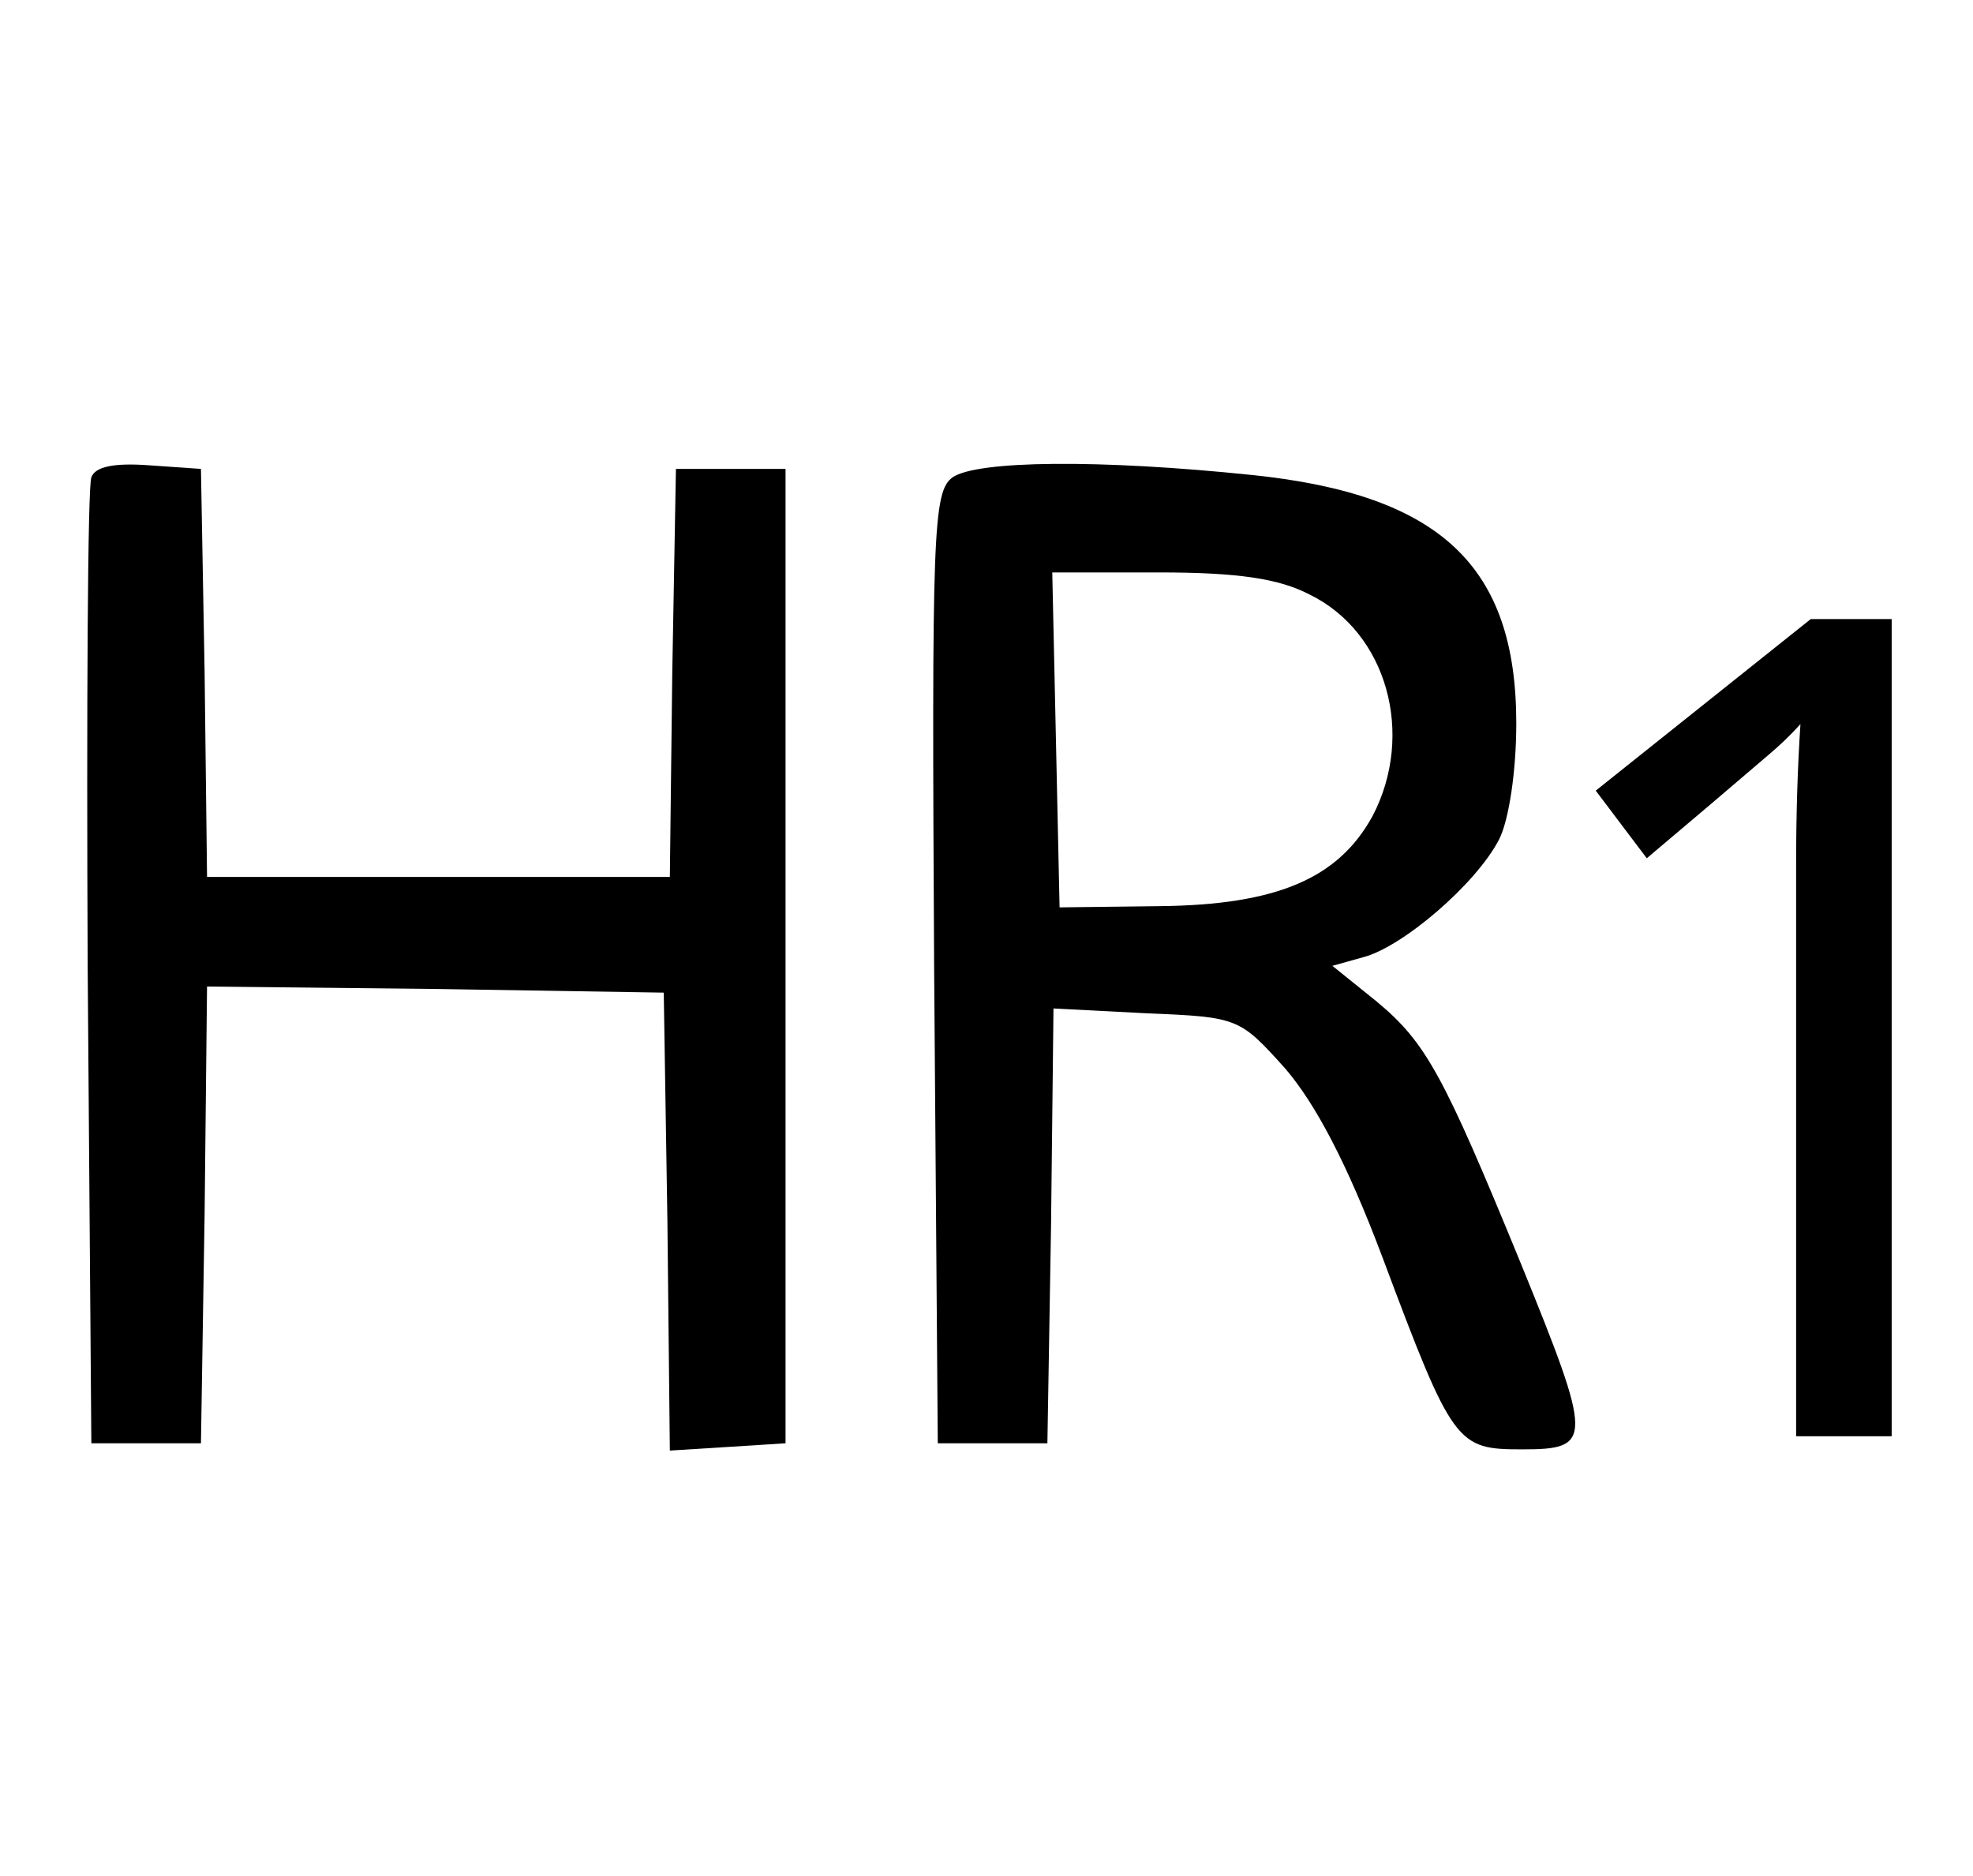
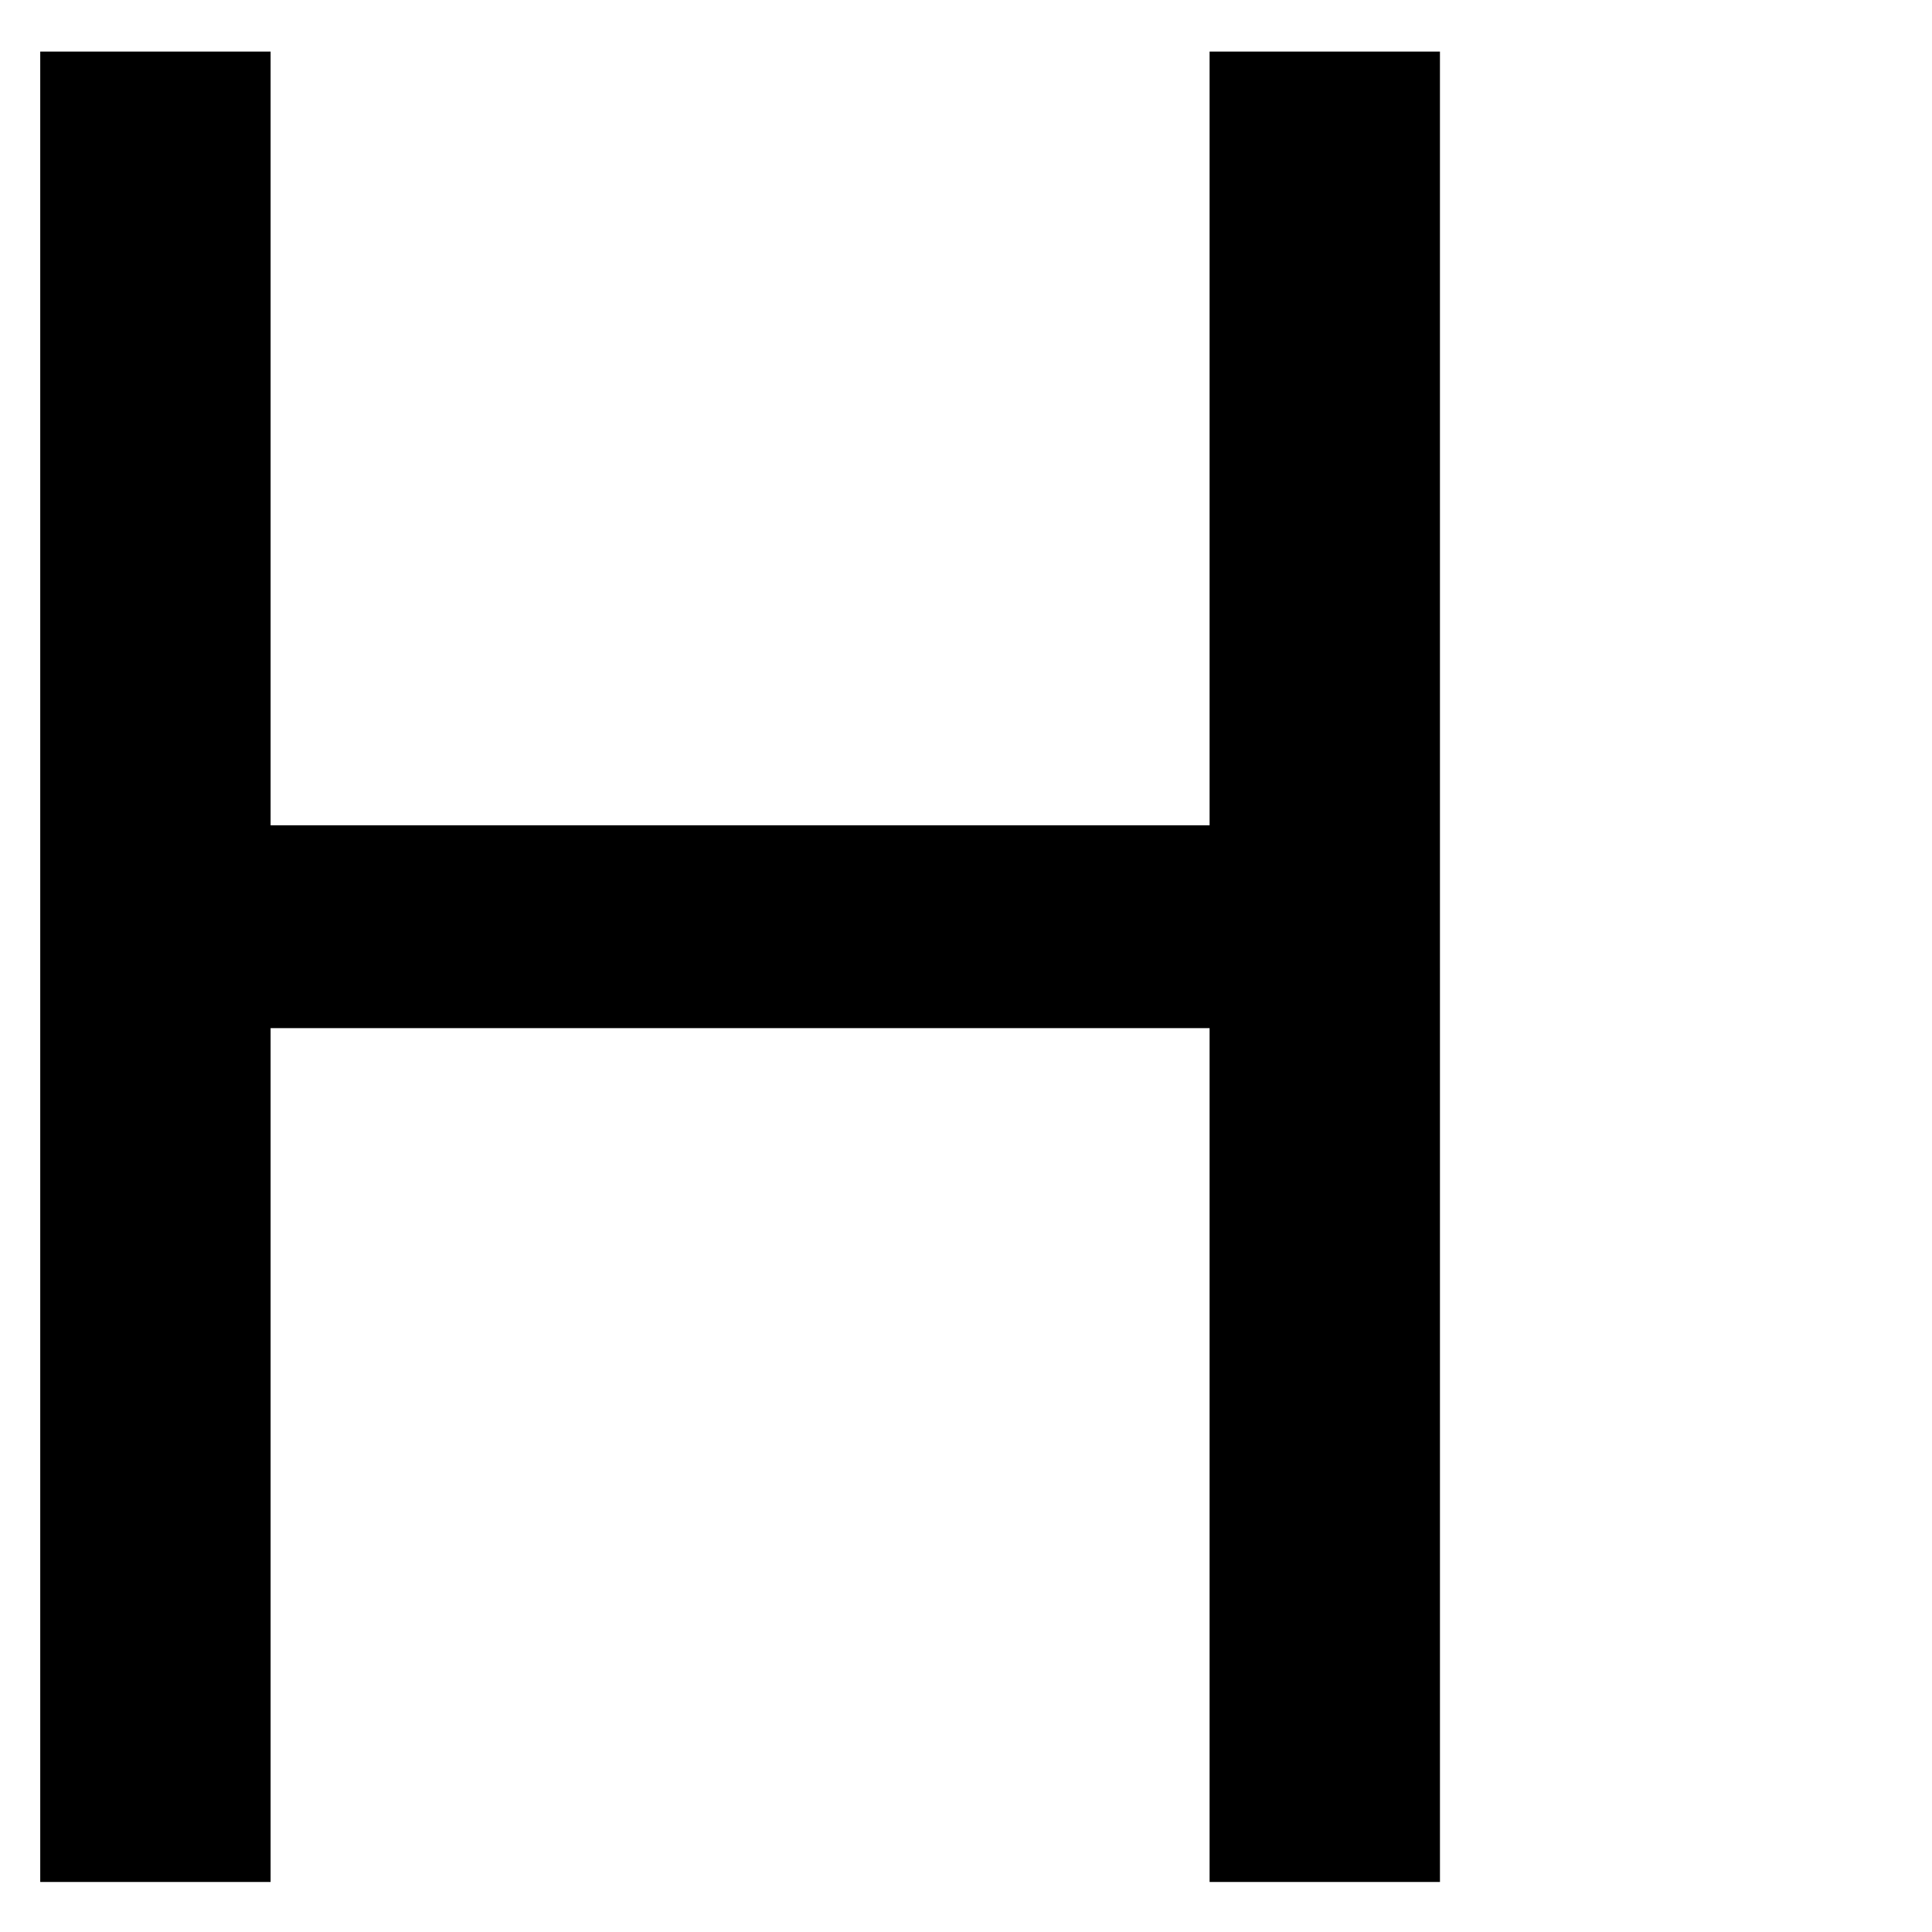
- <svg xmlns="http://www.w3.org/2000/svg" version="1.0" width="162pt" height="154pt" viewBox="0 0 162 154" preserveAspectRatio="xMidYMid meet" id="svg673">
-   <defs id="defs677" />
-   <g transform="matrix(0.1,0,0,-0.1,-9,154)" id="g671" style="fill:#000000;stroke:none">
-     <path d="m 165,1148 c -3,-7 -4,-189 -3,-403 l 3,-390 h 45 45 l 3,188 2,187 188,-2 187,-3 3,-188 2,-188 48,3 47,3 v 400 400 H 690 645 L 642,988 640,820 H 450 260 l -2,168 -3,167 -43,3 c -28,2 -44,-1 -47,-10 z" id="path667" />
-     <path d="m 872,1148 c -16,-12 -17,-45 -15,-403 l 3,-390 h 45 45 l 3,179 2,178 77,-4 c 75,-3 76,-4 113,-45 25,-29 51,-78 80,-155 58,-155 61,-158 115,-158 58,0 58,7 -1,152 -64,156 -78,182 -119,216 l -36,29 25,7 c 32,8 93,60 112,97 8,16 14,56 14,95 0,129 -62,188 -217,204 -125,13 -226,12 -246,-2 z m 293,-96 c 64,-31 87,-115 52,-182 -28,-51 -78,-73 -175,-74 l -82,-1 -3,138 -3,137 h 88 c 64,0 98,-5 123,-18 z" id="path669" />
-   </g>
-   <g transform="matrix(3.043435,0,0,3.132888,-16.24803,-139.8151)" aria-label="1" style="font-style:normal;font-variant:normal;font-weight:normal;font-stretch:normal;font-size:30px;line-height:1.25;font-family:sans-serif;-inkscape-font-specification:'Noto Sans Meetei Mayek';letter-spacing:0px;word-spacing:0px;fill:#000000;fill-opacity:1;stroke:none;stroke-width:0.562" id="text683">
-     <path d="M 56.374,82.268 H 53.796 V 67.297 q 0,-1.992 0.117,-3.691 -0.41,0.439 -0.879,0.82 -1.494,1.245 -3.267,2.695 l -1.377,-1.772 5.801,-4.497 h 2.183 z" style="stroke-width:0.562" id="path738" />
+ <svg xmlns="http://www.w3.org/2000/svg" version="1.0" width="162pt" height="162pt" viewBox="0 0 162 162" preserveAspectRatio="xMidYMid meet" id="svg77">
+   <defs id="defs81" />
+   <g aria-label="HR1" style="font-style:normal;font-variant:normal;font-weight:normal;font-stretch:normal;font-size:144px;line-height:1.25;font-family:'Noto Sans Meetei Mayek';-inkscape-font-specification:'Noto Sans Meetei Mayek';letter-spacing:0px;word-spacing:0px;fill:#000000;fill-opacity:1;stroke:none;stroke-width:0.75" id="text172">
+     <path d="M 120.742,157.806 H 101.425 V 86.21 H 22.69 V 157.806 H 3.374 V 4.325 H 22.69 V 69.203 h 78.735 V 4.325 h 19.316 z" style="font-size:215px;stroke-width:0.75" id="path314" />
+     <path d="m 182.26,78.021 h 22.991 q 18.687,0 27.295,-7.349 8.608,-7.349 8.608,-21.836 0,-14.487 -8.713,-21.101 -8.713,-6.719 -28.24,-6.719 h -21.941 z m 0,16.377 V 157.806 h -19.316 V 4.325 h 42.307 q 28.555,0 42.202,10.918 13.752,10.813 13.752,32.649 0,30.549 -30.759,41.152 L 272.543,157.806 H 249.973 L 212.81,94.398 Z" style="font-size:215px;stroke-width:0.75" id="path316" />
+     <path d="M 352.329,157.806 H 333.852 V 50.516 q 0,-14.277 0.84,-26.455 -2.939,3.149 -6.299,5.879 -10.708,8.923 -23.411,19.316 L 295.114,36.554 336.687,4.325 h 15.642 z" style="font-size:215px;stroke-width:0.75" id="path318" />
  </g>
</svg>
